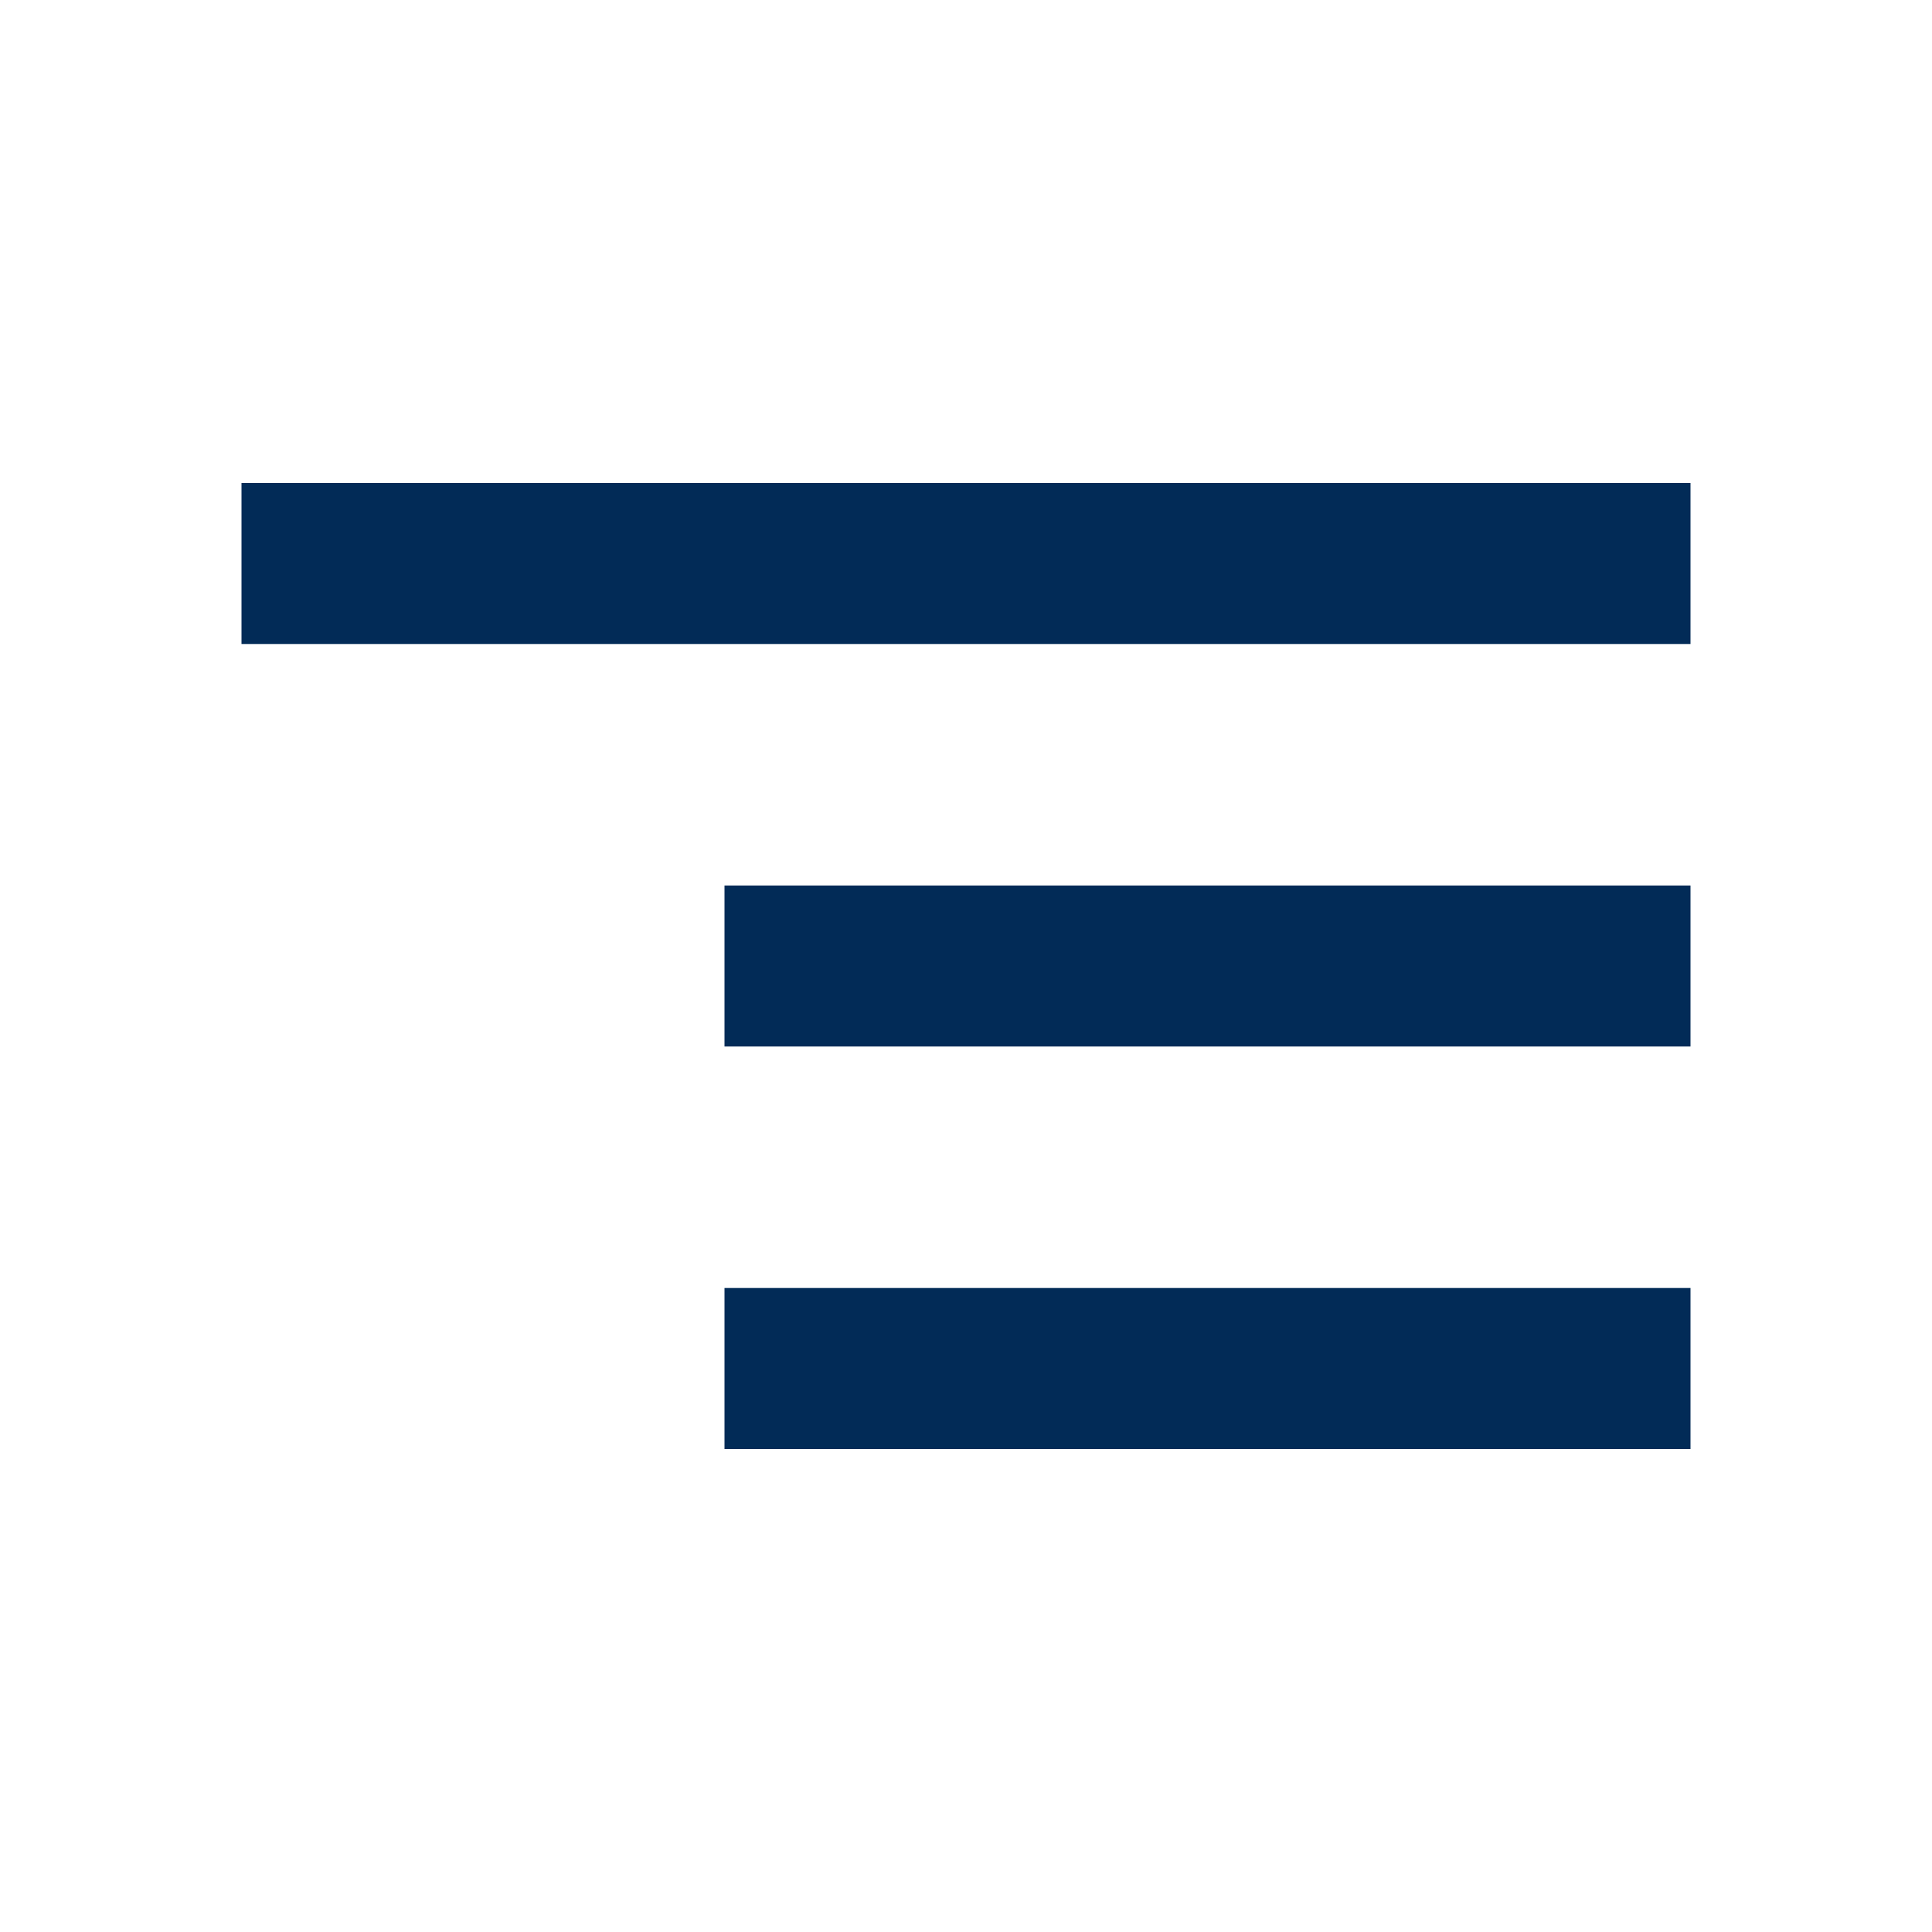
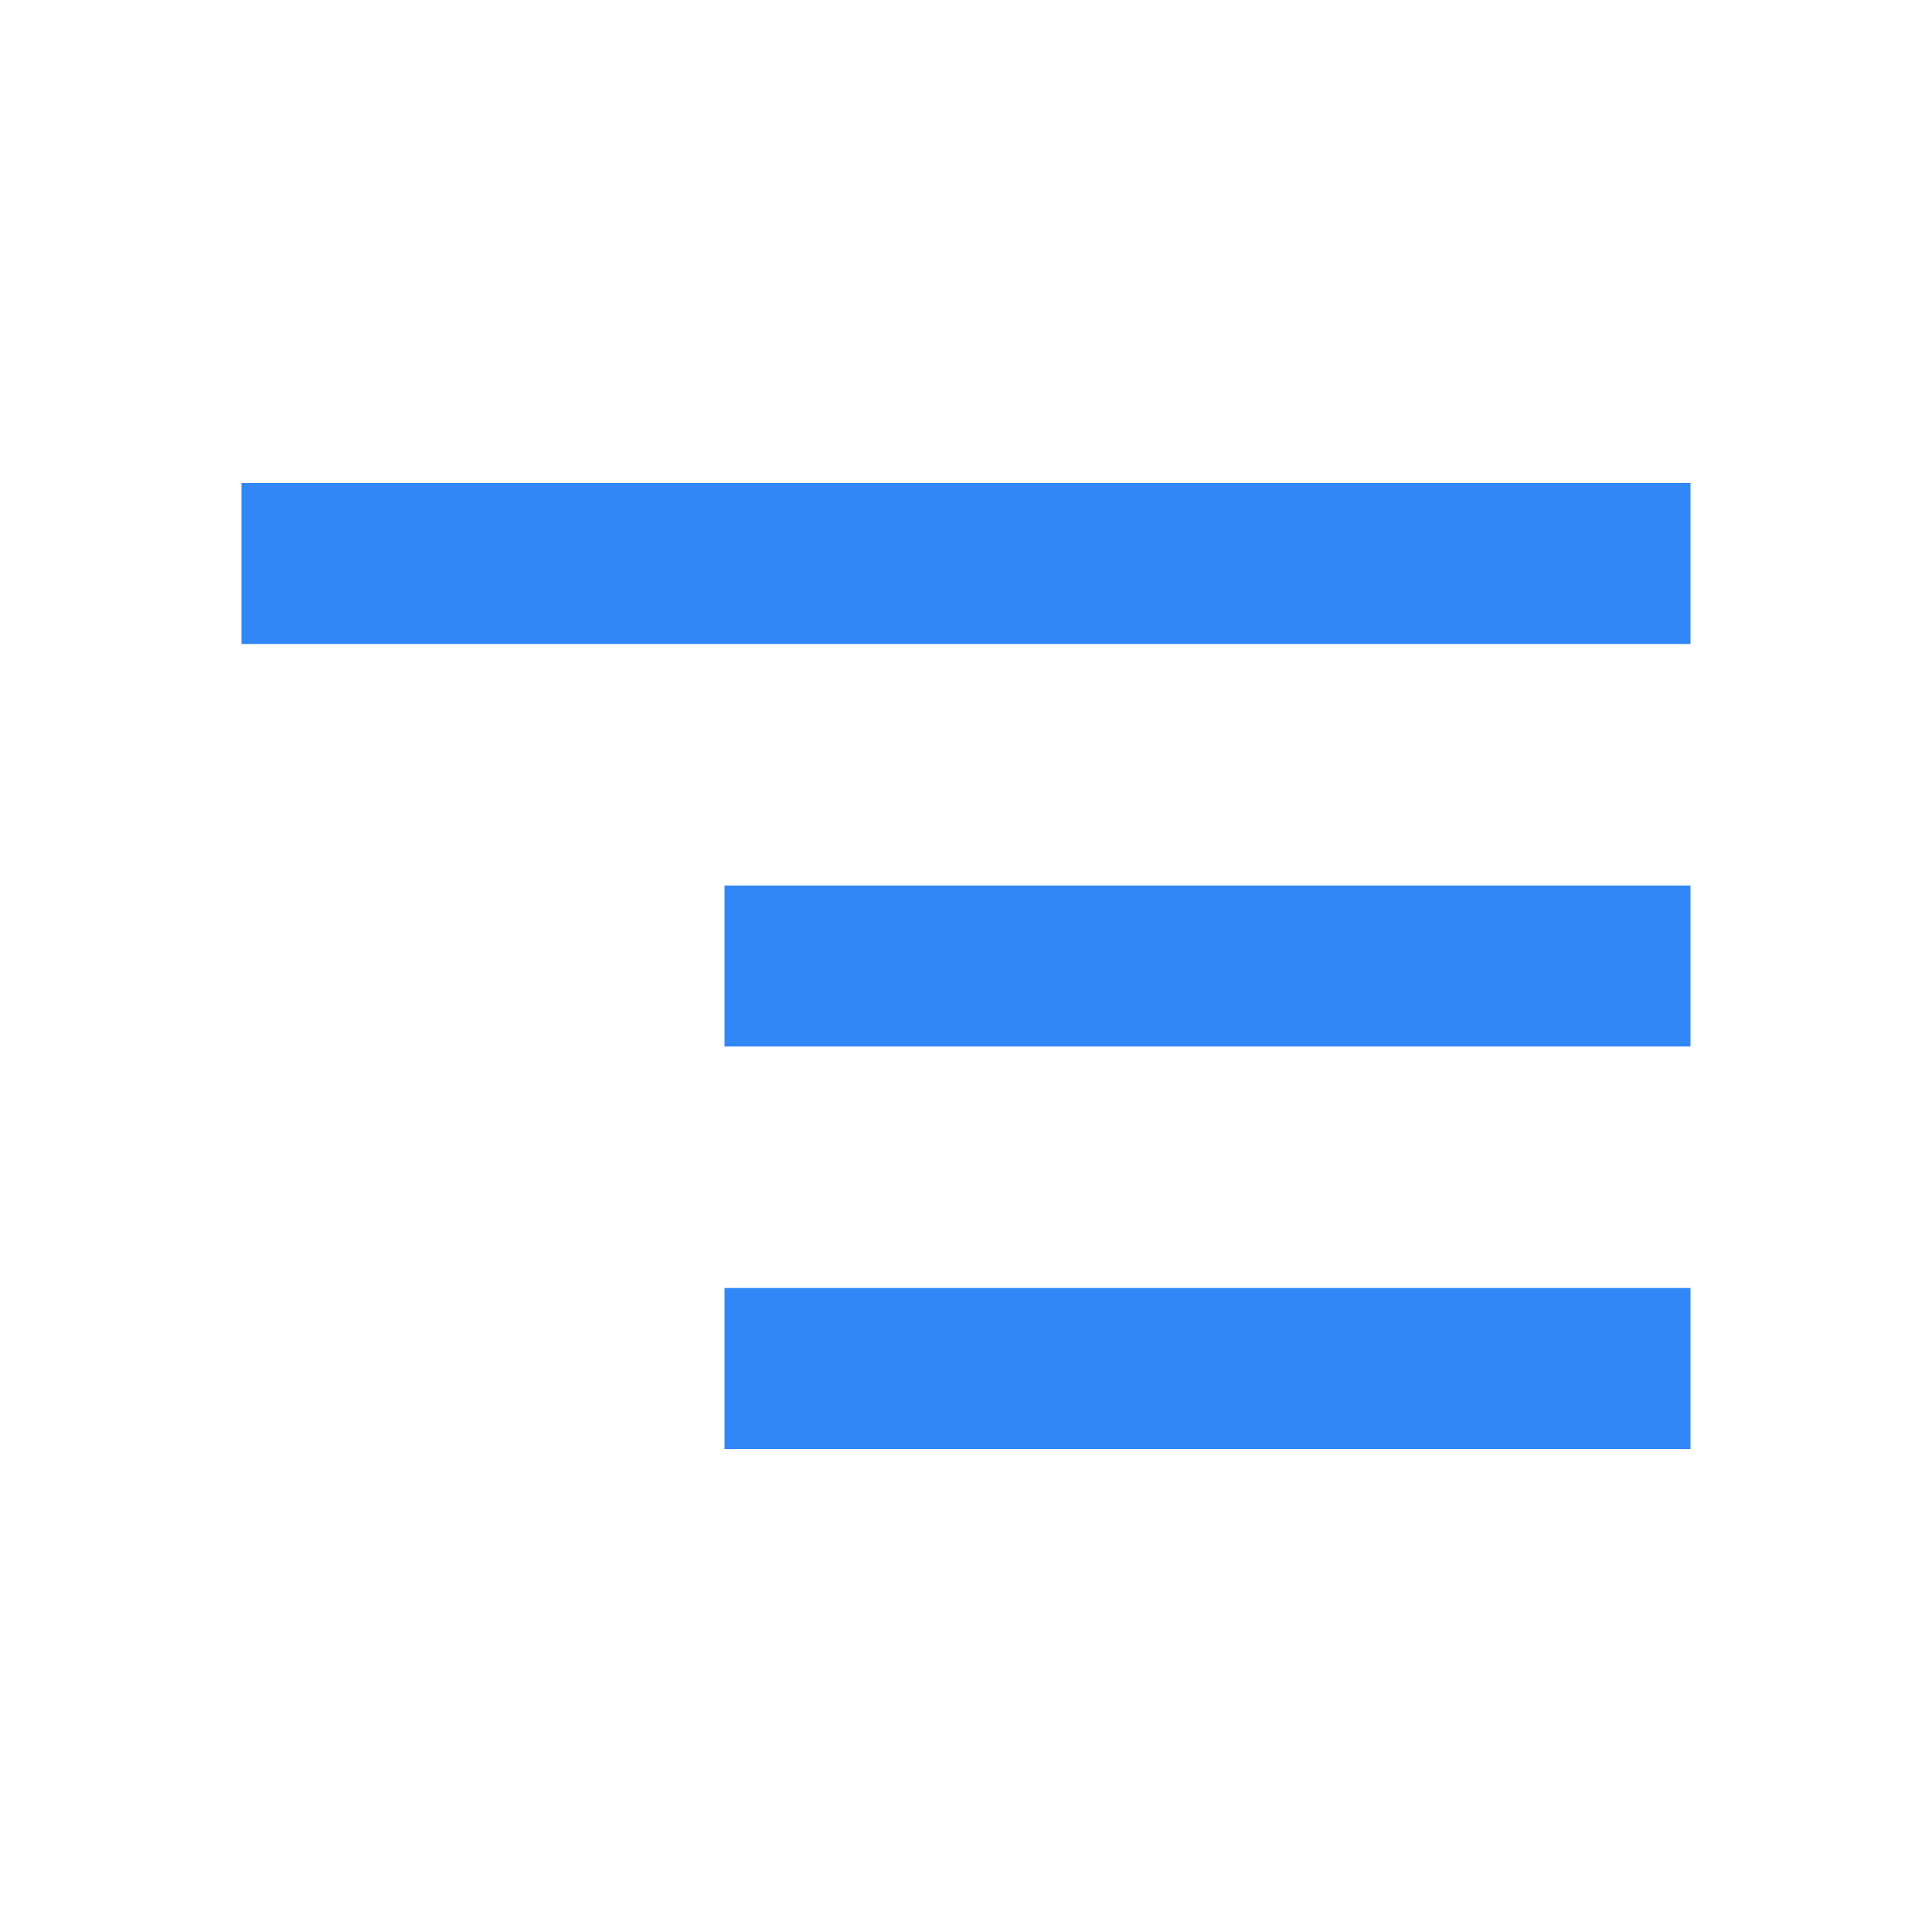
<svg xmlns="http://www.w3.org/2000/svg" viewBox="0 0 26 26" width="26" height="26" fill="none">
-   <svg height="26" width="26" viewBox="0 0 24 24" fill="#022b57" x="0" y="0" opacity="100%">
+   <svg height="26" width="26" viewBox="0 0 24 24" fill="#3287F6" x="0" y="0" opacity="100%">
    <path d="M0 0h24v24H0V0z" fill="none" />
    <path d="M9 18h12v-2H9v2zM3 6v2h18V6H3zm6 7h12v-2H9v2z" />
  </svg>
  <defs>
    <filter id="filter_dshadow_10_0_2_0000001a" color-interpolation-filters="sRGB" filterUnits="userSpaceOnUse">
      <feFlood flood-opacity="0" result="bg-fix" />
      <feColorMatrix in="SourceAlpha" type="matrix" values="0 0 0 0 0 0 0 0 0 0 0 0 0 0 0 0 0 0 127 0" result="alpha" />
      <feOffset dx="0" dy="2" />
      <feGaussianBlur stdDeviation="5" />
      <feComposite in2="alpha" operator="out" />
      <feColorMatrix type="matrix" values="0 0 0 0 0 0 0 0 0 0 0 0 0 0 0 0 0 0 0.1 0" />
      <feBlend mode="normal" in2="bg-fix" result="bg-fix-filter_dshadow_10_0_2_0000001a" />
      <feBlend in="SourceGraphic" in2="bg-fix-filter_dshadow_10_0_2_0000001a" result="shape" />
    </filter>
  </defs>
</svg>
